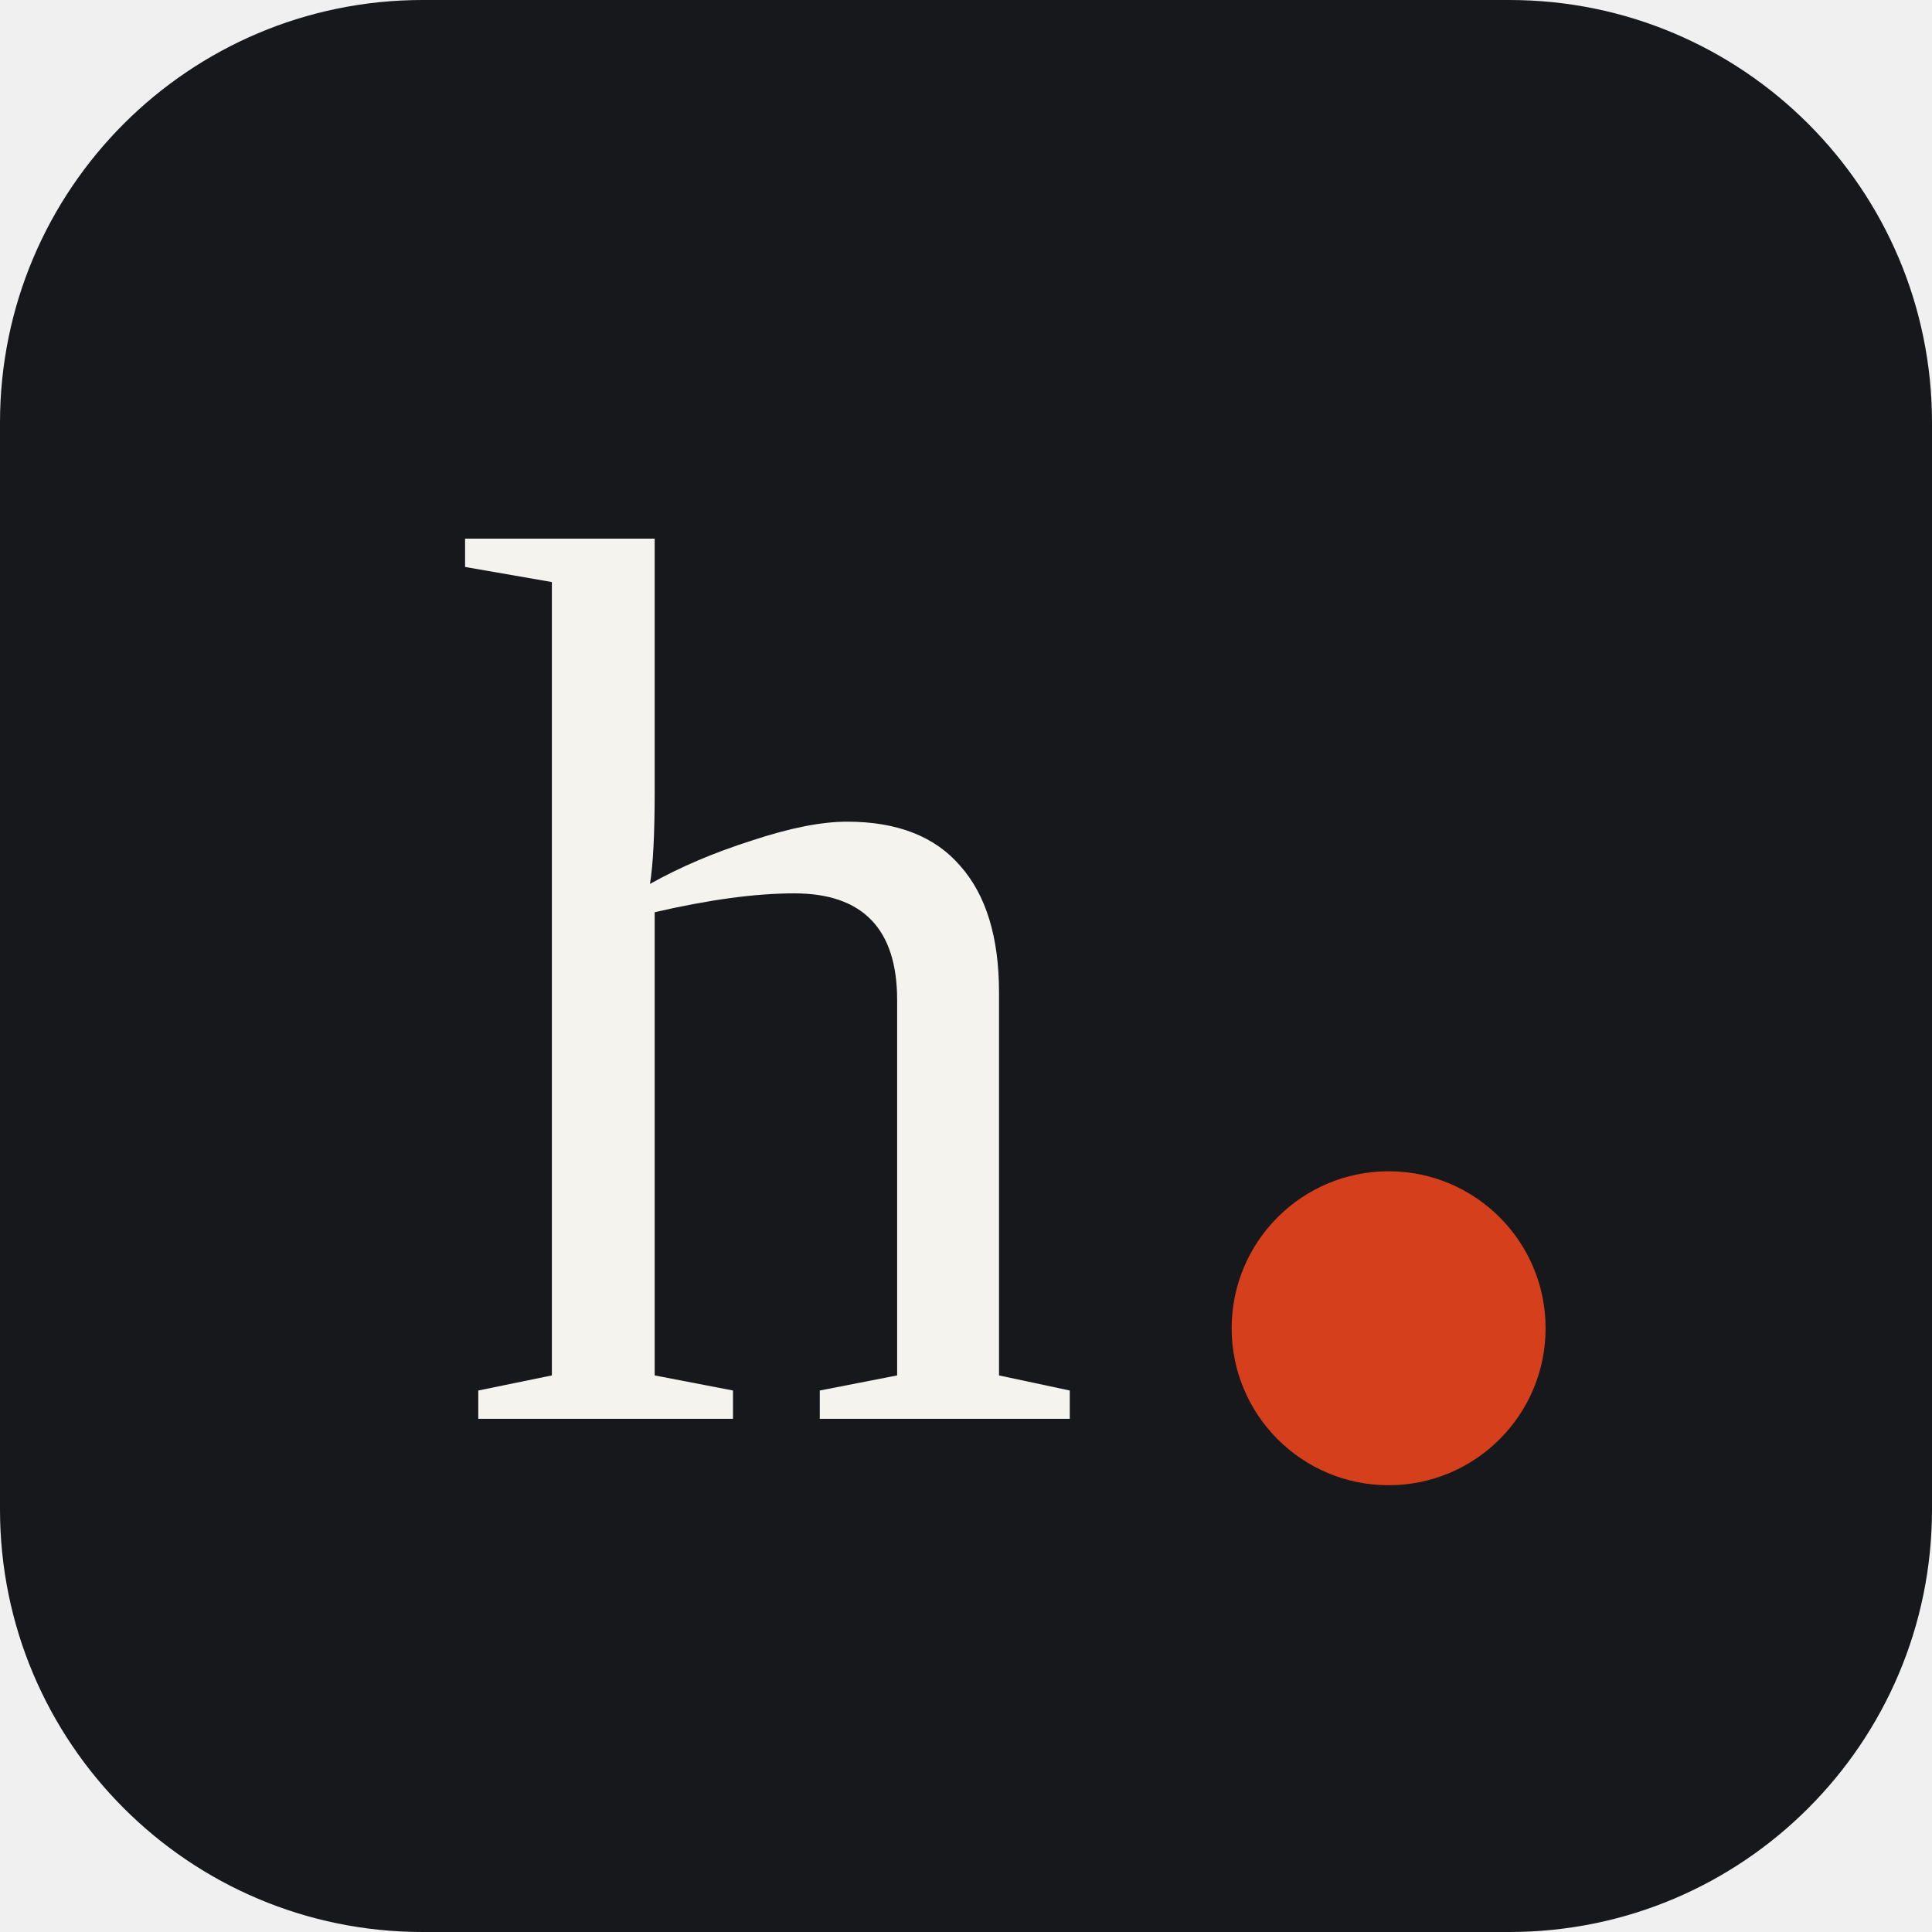
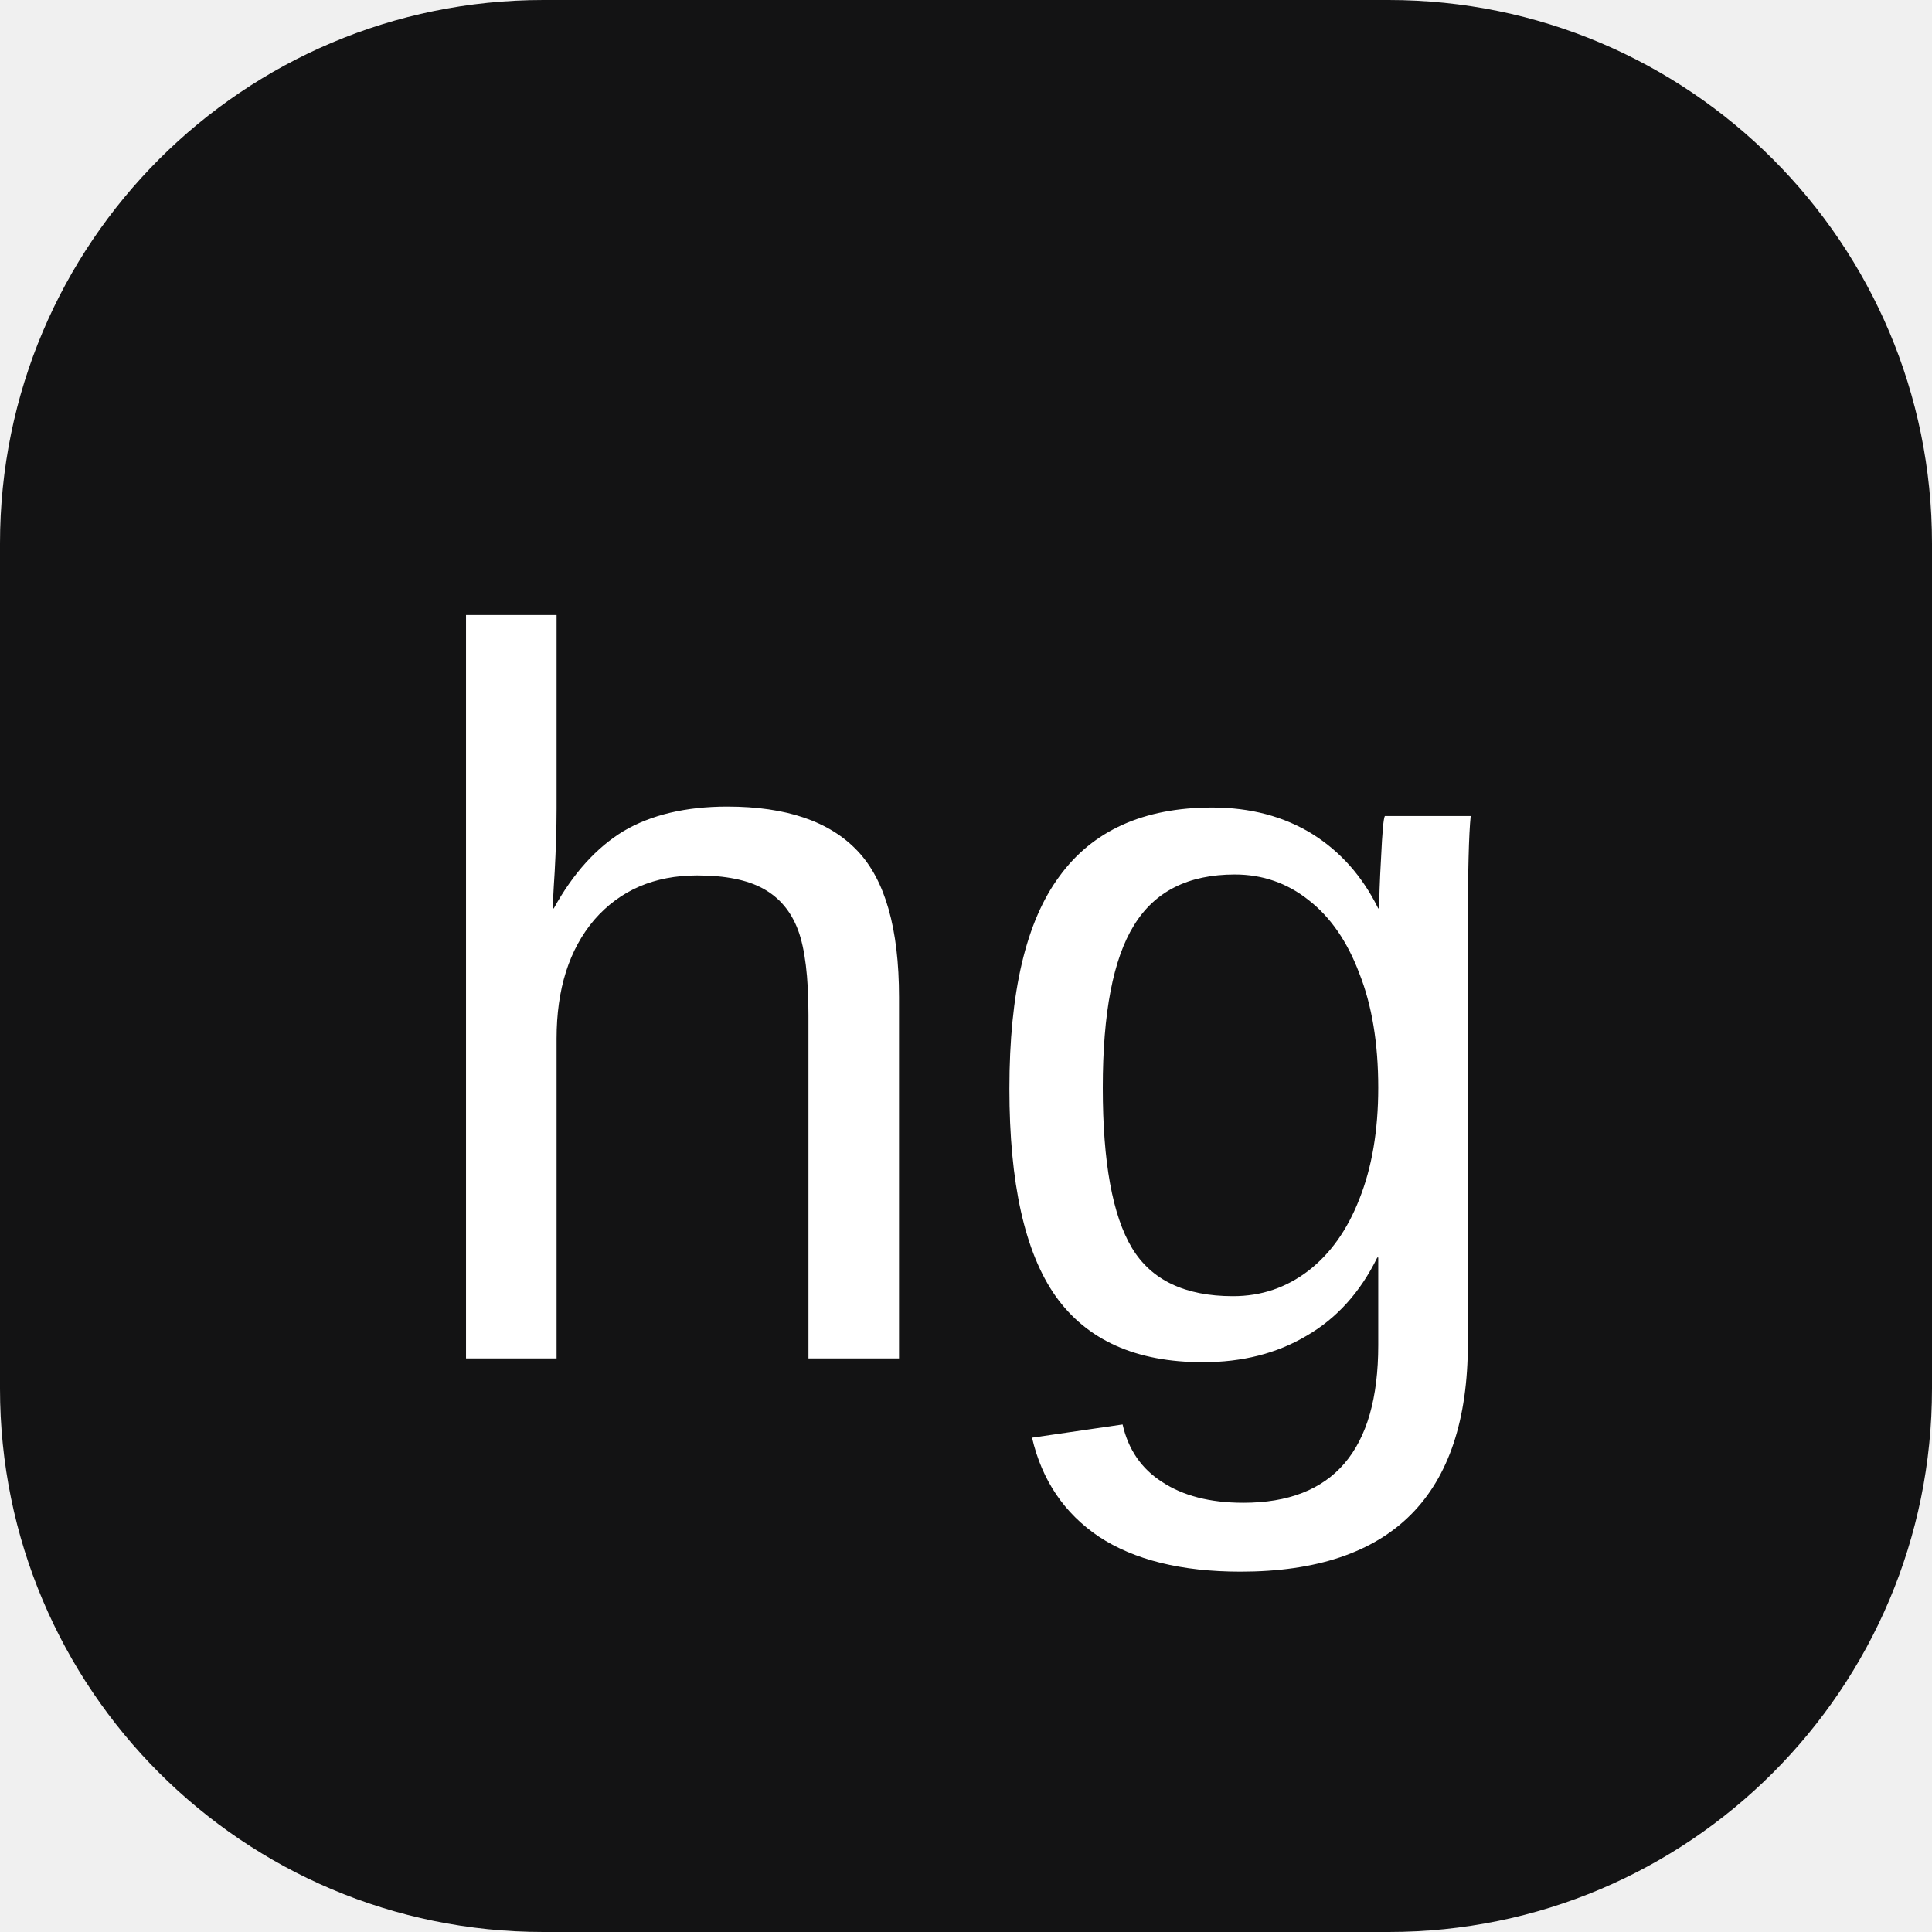
<svg xmlns="http://www.w3.org/2000/svg" viewBox="0 0 32 32">
-   <rect width="32" height="32" rx="7" fill="#17181C" />
-   <text x="7.5" y="23.5" font-family="Georgia, 'Times New Roman', serif" font-size="21" fill="#F5F3EE">h</text>
-   <circle cx="23" cy="22" r="2.6" fill="#D63F1C" />
+   <rect width="32" height="32" rx="9" fill="#131314" />
+   <text x="16" y="22.5" text-anchor="middle" font-family="Arial, Helvetica, sans-serif" font-size="17" font-weight="500" fill="#fff">hg</text>
</svg>
